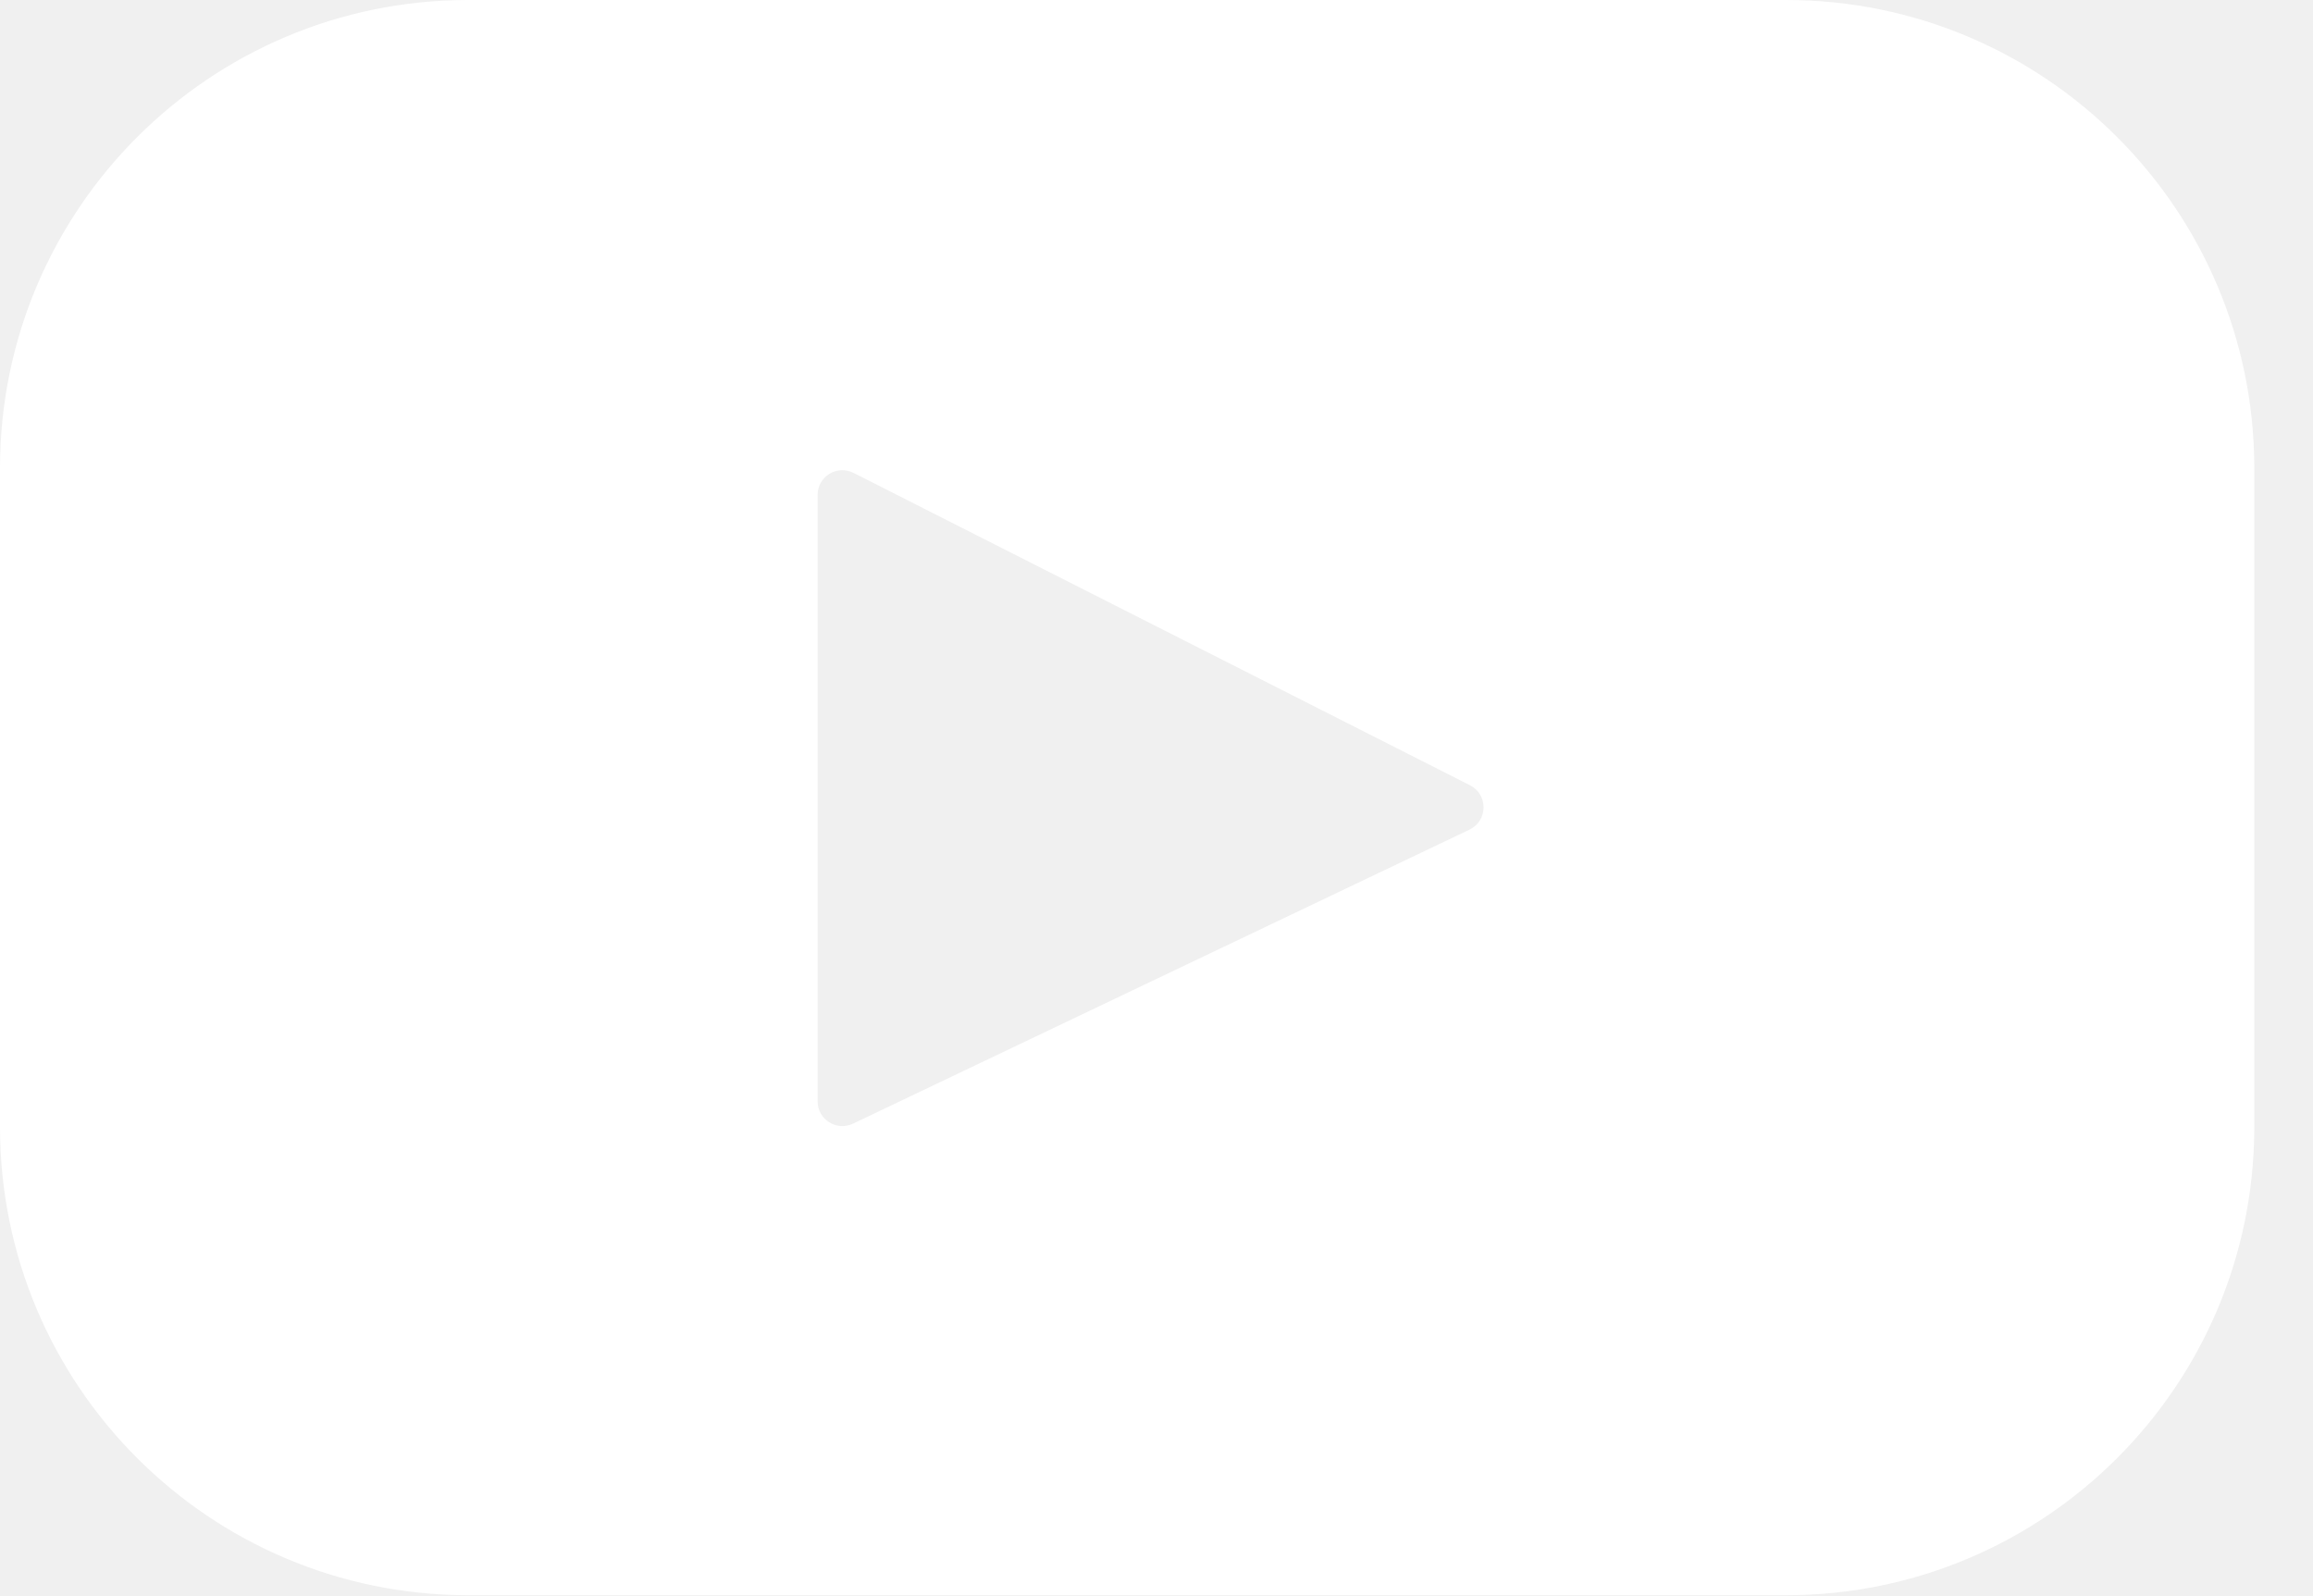
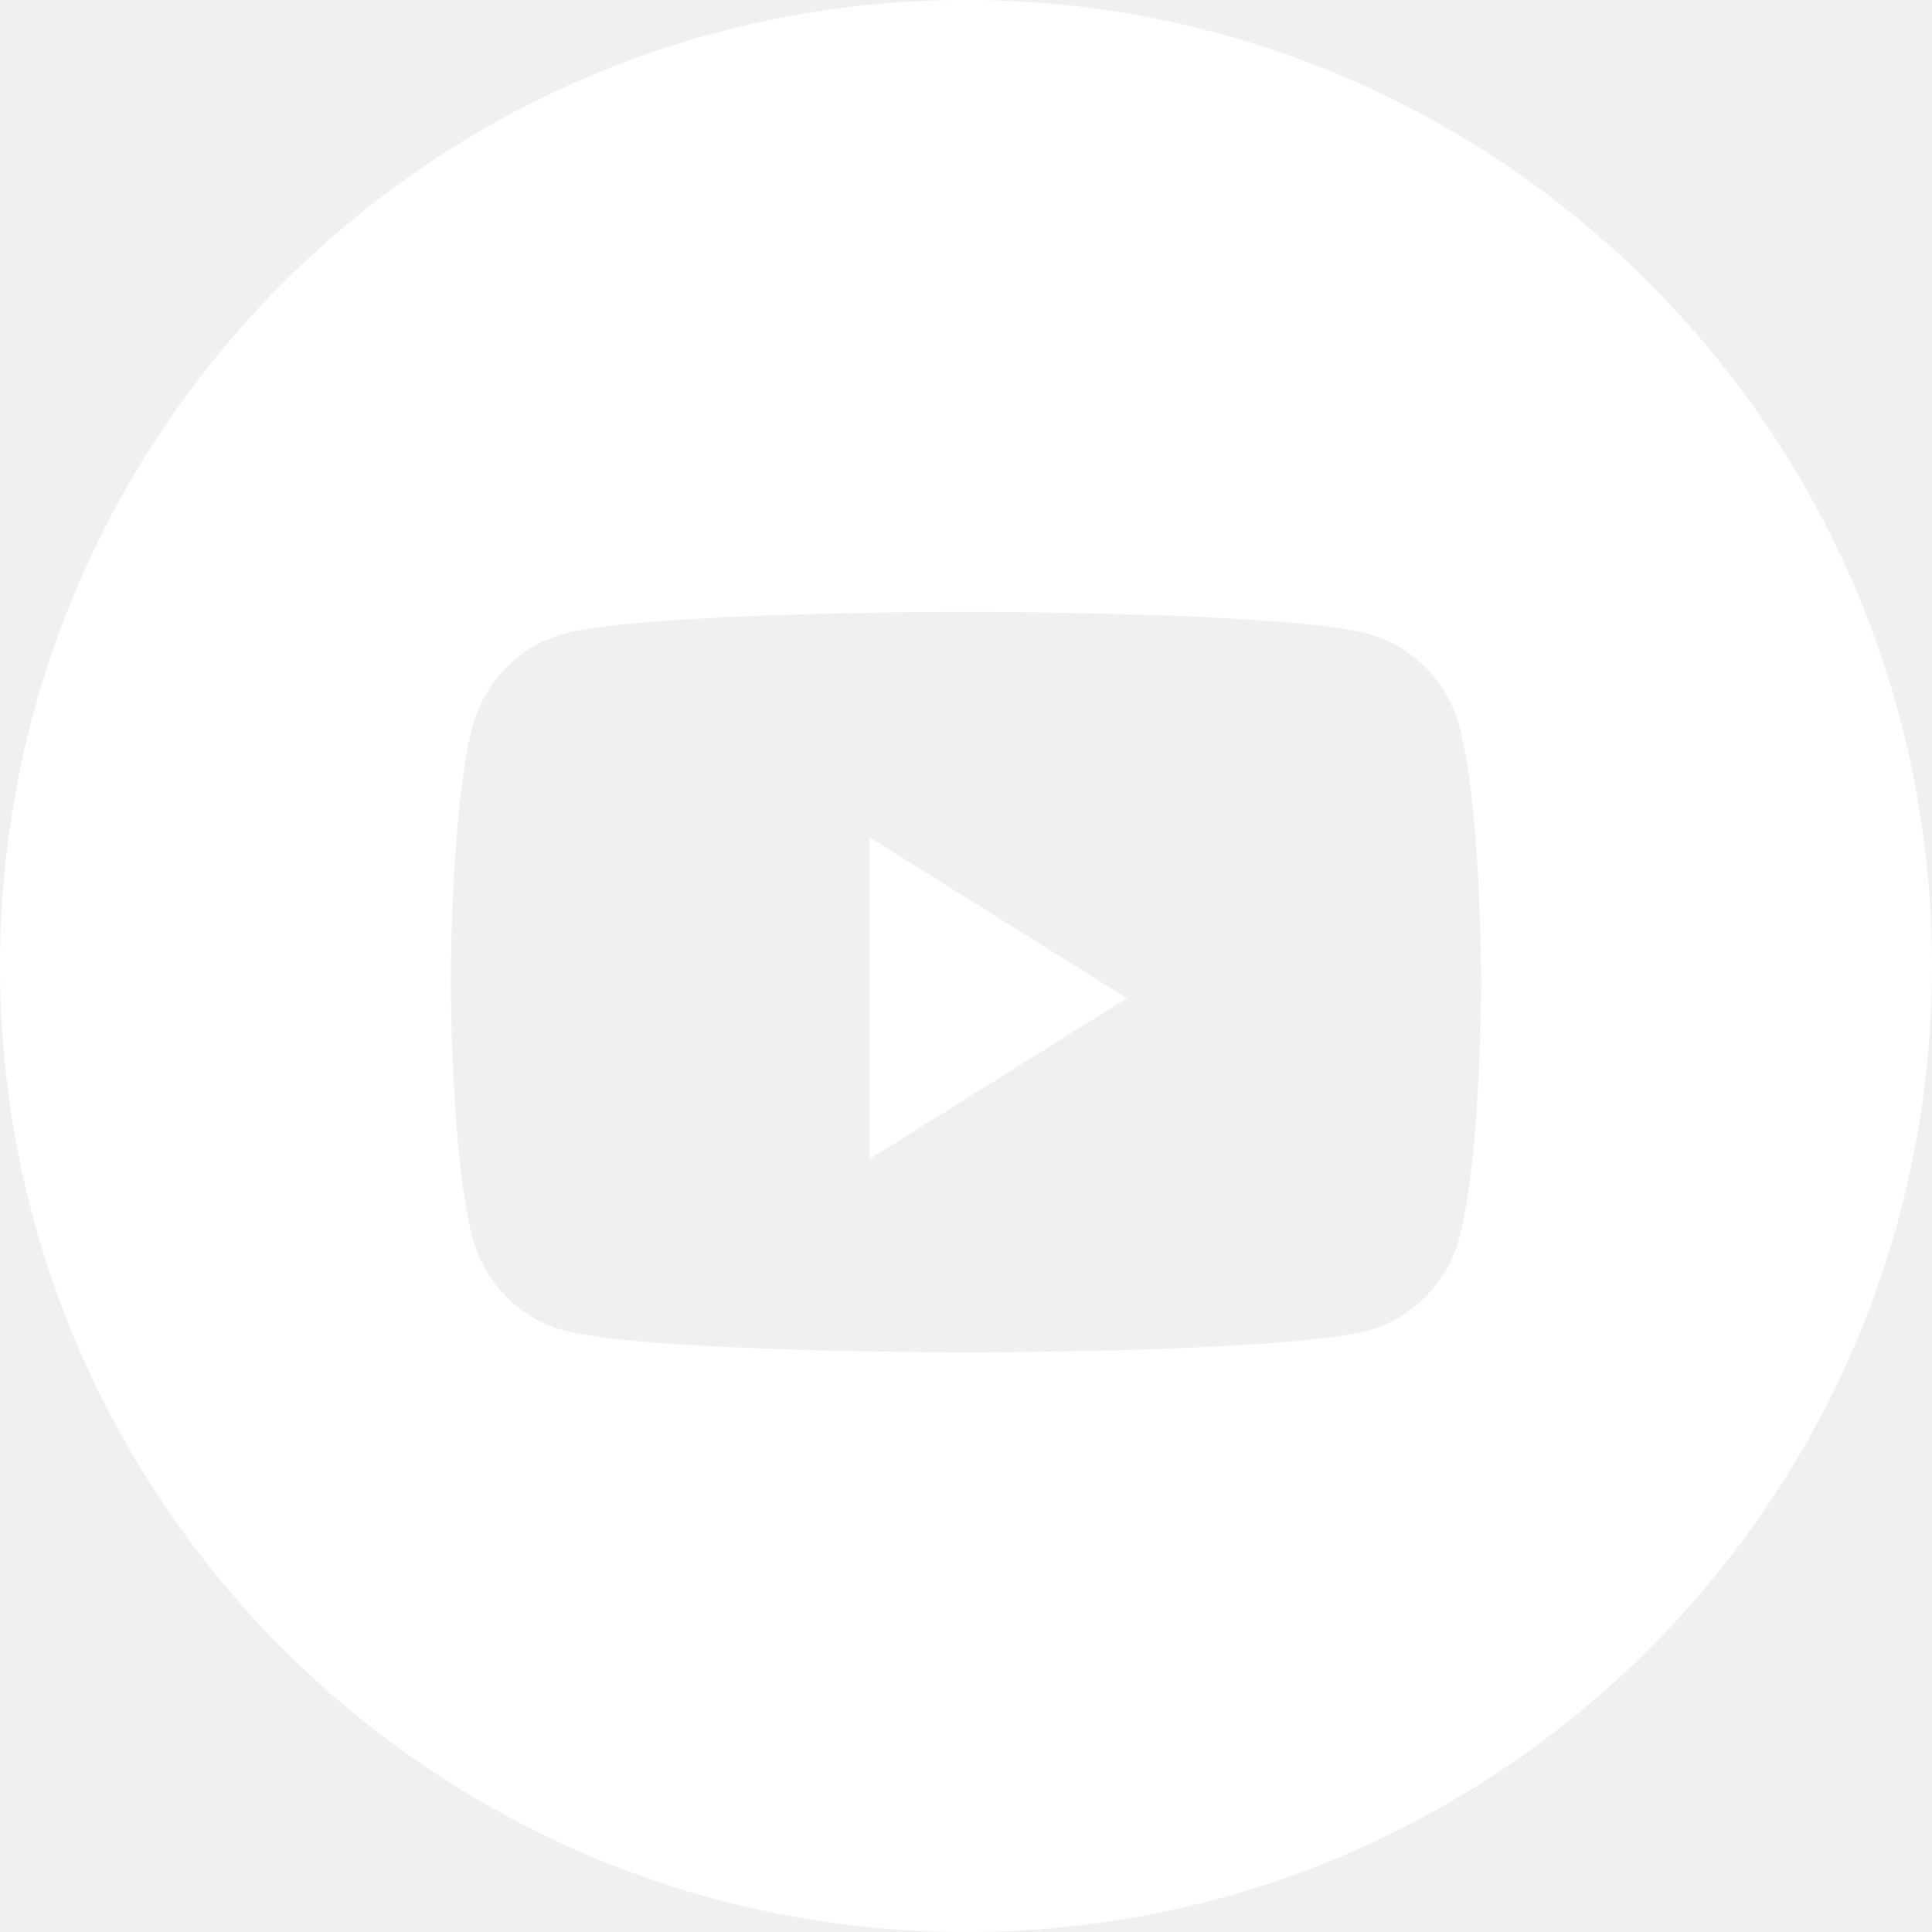
- <svg xmlns="http://www.w3.org/2000/svg" width="29" height="20" viewBox="0 0 29 20" fill="none">
-   <path d="M22.394 0H5.87C2.628 0 0 2.628 0 5.87V14.13C0 17.372 2.628 20 5.87 20H22.394C25.636 20 28.264 17.372 28.264 14.13V5.87C28.264 2.628 25.636 0 22.394 0ZM18.424 10.402L10.695 14.088C10.489 14.186 10.251 14.036 10.251 13.808V6.205C10.251 5.974 10.495 5.824 10.702 5.929L18.43 9.845C18.66 9.961 18.656 10.291 18.424 10.402Z" fill="white" />
+ <svg xmlns="http://www.w3.org/2000/svg" width="48" height="48" viewBox="0 0 48 48" fill="none">
+   <path d="M24 0C37.255 0 48 10.745 48 24C48 37.255 37.255 48 24 48C10.745 48 0 37.255 0 24C0 10.745 10.745 0 24 0ZM24 15.2C24 15.2 15.994 15.2 13.998 15.749C12.897 16.051 12.029 16.942 11.734 18.073C11.2 20.123 11.2 24.4 11.2 24.4C11.2 24.447 11.203 28.688 11.734 30.727C12.029 31.858 12.897 32.748 13.998 33.051C15.994 33.6 24 33.6 24 33.6C24 33.6 32.006 33.6 34.002 33.051C35.103 32.748 35.97 31.858 36.265 30.727C36.797 28.688 36.8 24.447 36.8 24.4C36.8 24.4 36.8 20.123 36.265 18.073C35.97 16.942 35.103 16.051 34.002 15.749C32.006 15.2 24 15.2 24 15.2Z" fill="white" />
+   <path d="M21.6 28.8V20.8L28 24.8L21.6 28.8Z" fill="white" />
</svg>
